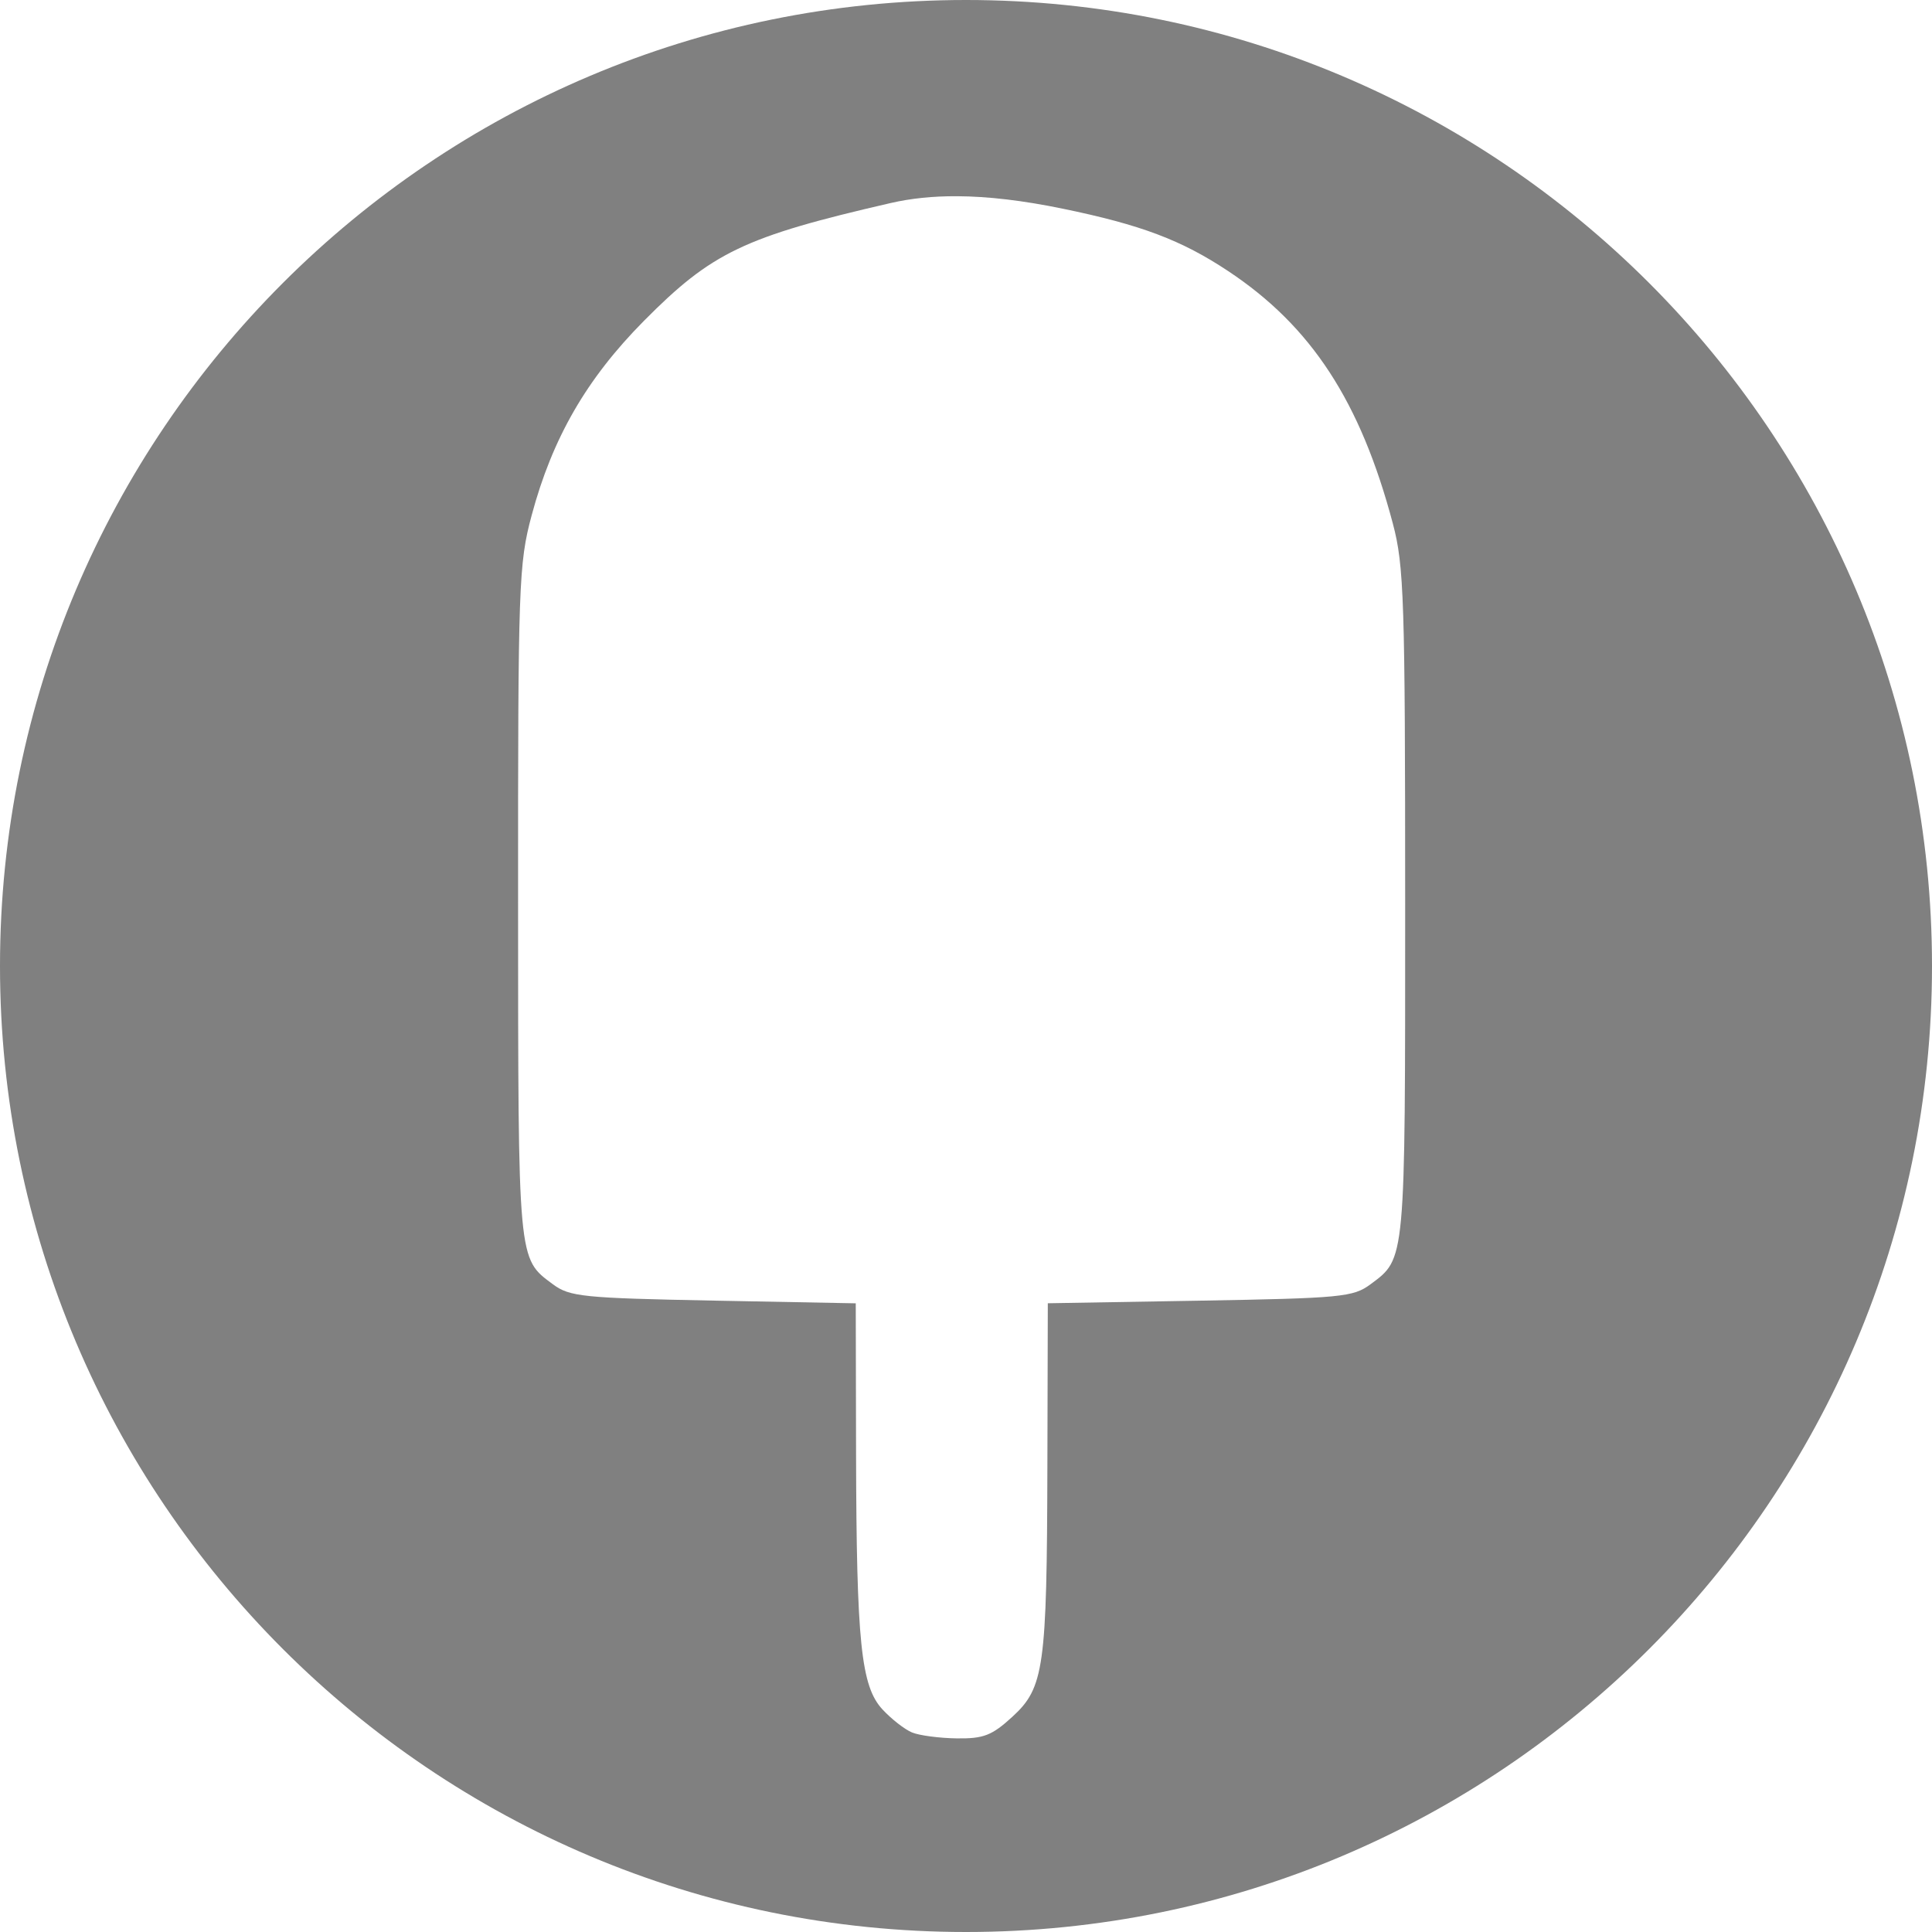
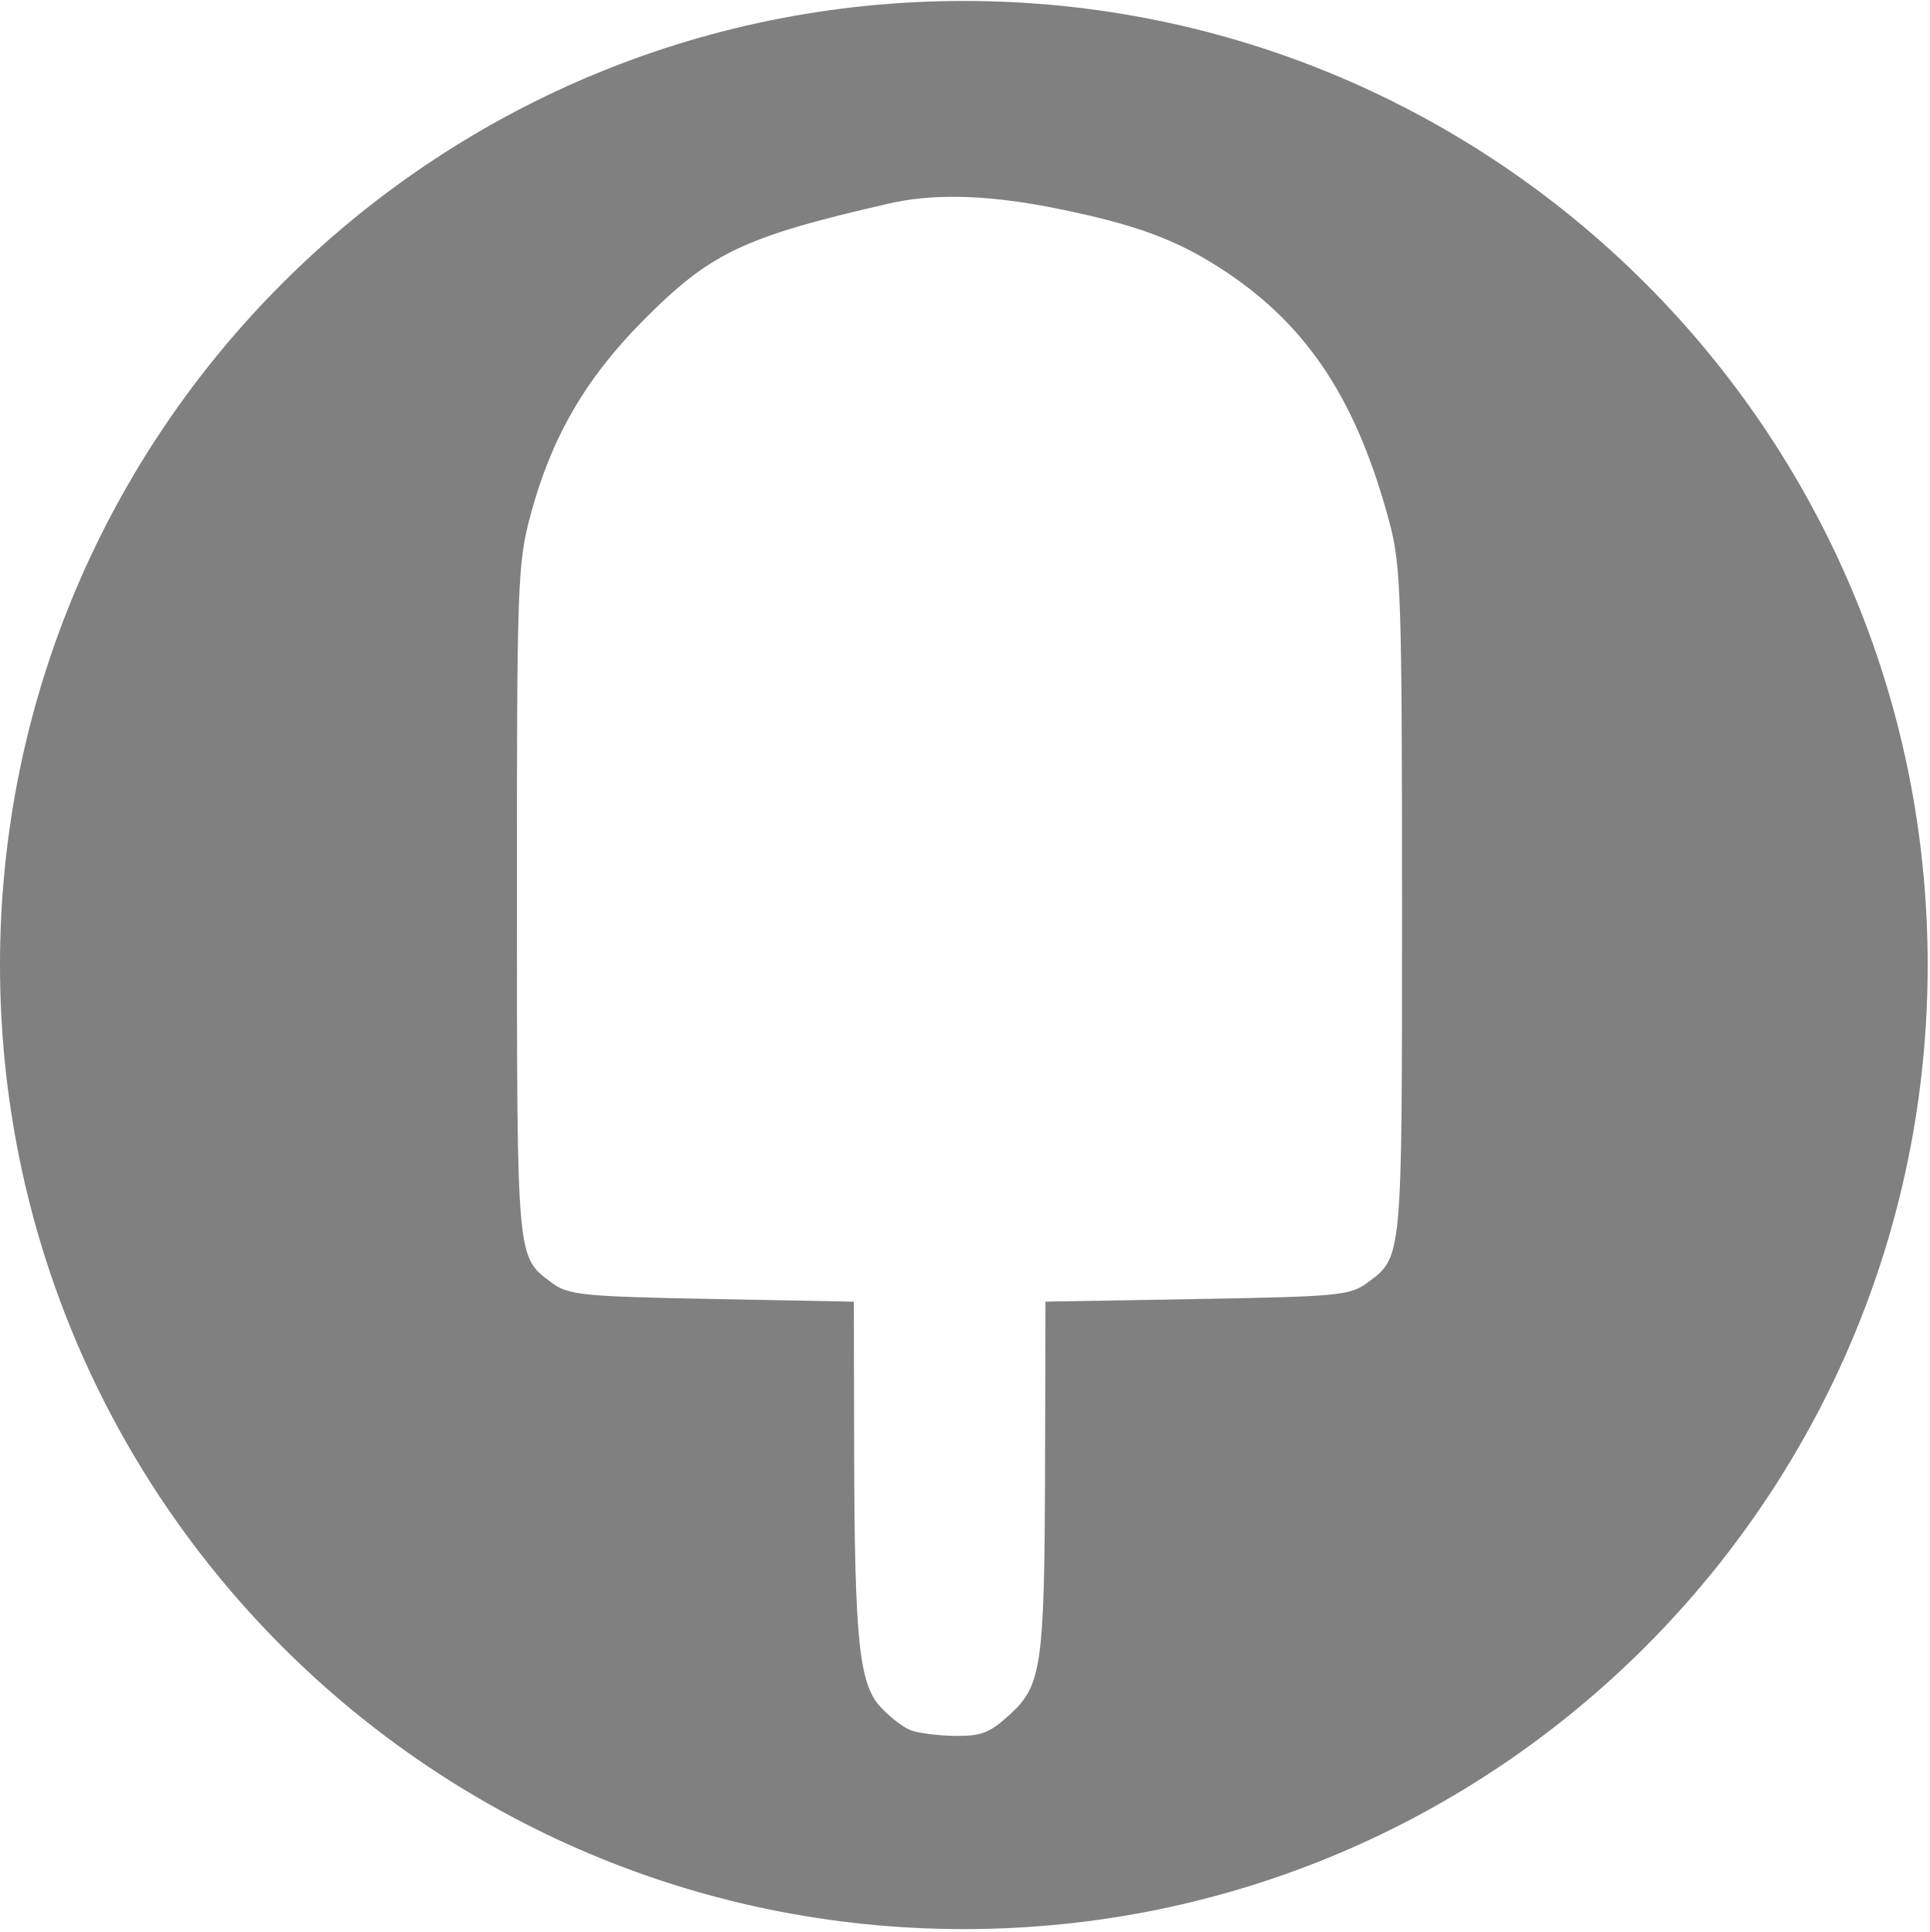
- <svg xmlns="http://www.w3.org/2000/svg" width="1000px" height="1000px" viewBox="0 0 1000 1000" version="1.1">
+ <svg xmlns="http://www.w3.org/2000/svg" width="1001px" height="1002px" viewBox="0 0 1001 1002" version="1.1">
  <description>Created with Sketch (http://www.bohemiancoding.com/sketch)</description>
  <defs />
  <g id="Page 1" fill="#D8D8D8" fill-rule="evenodd">
-     <g id="Fancy" fill="#000000">
-       <g id="Page 1" fill="#D8D8D8">
-         <g id="Fancy" fill="#000000">
-           <g id="Page 1" fill="#D8D8D8">
-             <g id="svg2" fill="#000000">
-               <g id="layer1">
-                 <path d="M500,-0 C223.857,-0 0,223.857 0,500 C0,776.143 223.857,1000 500,1000 C776.143,1000 1000,776.143 1000,500 C1000,223.857 776.143,-0 500,-0 L500,-0 L500,-0 Z M495.375,101.563 C511.466,101.645 529.457,103.773 550,108.001 C590.552,116.345 611.51,124.255 635.75,140.345 C678.812,168.928 704.18,207.842 720.938,271.001 C726.74,292.868 727.305,310.342 727.313,468.095 C727.324,654.056 727.593,651.21 709.313,664.783 C700.453,671.361 694.104,671.962 621.063,673.221 L542.344,674.565 L542.125,759.003 C541.873,863.298 540.433,873.54 523.969,888.628 C513.445,898.274 509.12,899.969 495.25,899.784 C486.268,899.664 475.833,898.281 472.062,896.722 C468.291,895.163 461.433,889.82 456.812,884.847 C445.653,872.837 443.316,850.365 443.093,752.159 L442.937,674.597 L369.281,673.191 C301.63,671.879 294.861,671.185 286.156,664.722 C267.96,651.212 268.21,654.018 268.156,467.191 C268.108,302.019 268.463,291.815 275.187,266.722 C285.91,226.707 303.609,196.063 333.218,166.16 C368.473,130.555 385.282,122.523 460.968,105.098 C471.487,102.673 482.859,101.499 495.375,101.563 L495.375,101.563 L495.375,101.563 Z M495.375,101.563" id="path3819" fill="#808080" />
-               </g>
-             </g>
-           </g>
-         </g>
-       </g>
-     </g>
+     <path d="M500,0.5 C223.857,0.5 0,224.357 0,500.5 C0,776.643 223.857,1000.5 500,1000.5 C776.143,1000.5 1000,776.643 1000,500.5 C1000,224.357 776.143,0.5 500,0.5 L500,0.5 L500,0.5 Z M495.375,102.063 C511.466,102.145 529.457,104.273 550,108.501 C590.552,116.845 611.51,124.755 635.75,140.845 C678.812,169.428 704.18,208.342 720.938,271.501 C726.74,293.368 727.305,310.842 727.313,468.595 C727.324,654.556 727.593,651.71 709.313,665.283 C700.453,671.861 694.104,672.462 621.063,673.721 L542.344,675.065 L542.125,759.503 C541.873,863.798 540.433,874.04 523.969,889.128 C513.445,898.774 509.12,900.469 495.25,900.284 C486.268,900.164 475.833,898.781 472.062,897.222 C468.291,895.663 461.433,890.32 456.812,885.347 C445.653,873.337 443.316,850.865 443.093,752.659 L442.937,675.097 L369.281,673.691 C301.63,672.379 294.861,671.685 286.156,665.222 C267.96,651.712 268.21,654.518 268.156,467.691 C268.108,302.519 268.463,292.315 275.187,267.222 C285.91,227.207 303.609,196.563 333.218,166.66 C368.473,131.055 385.282,123.023 460.968,105.598 C471.487,103.173 482.859,101.999 495.375,102.063 L495.375,102.063 L495.375,102.063 Z M495.375,102.063" id="Fancy" fill="#808080" />
  </g>
</svg>
